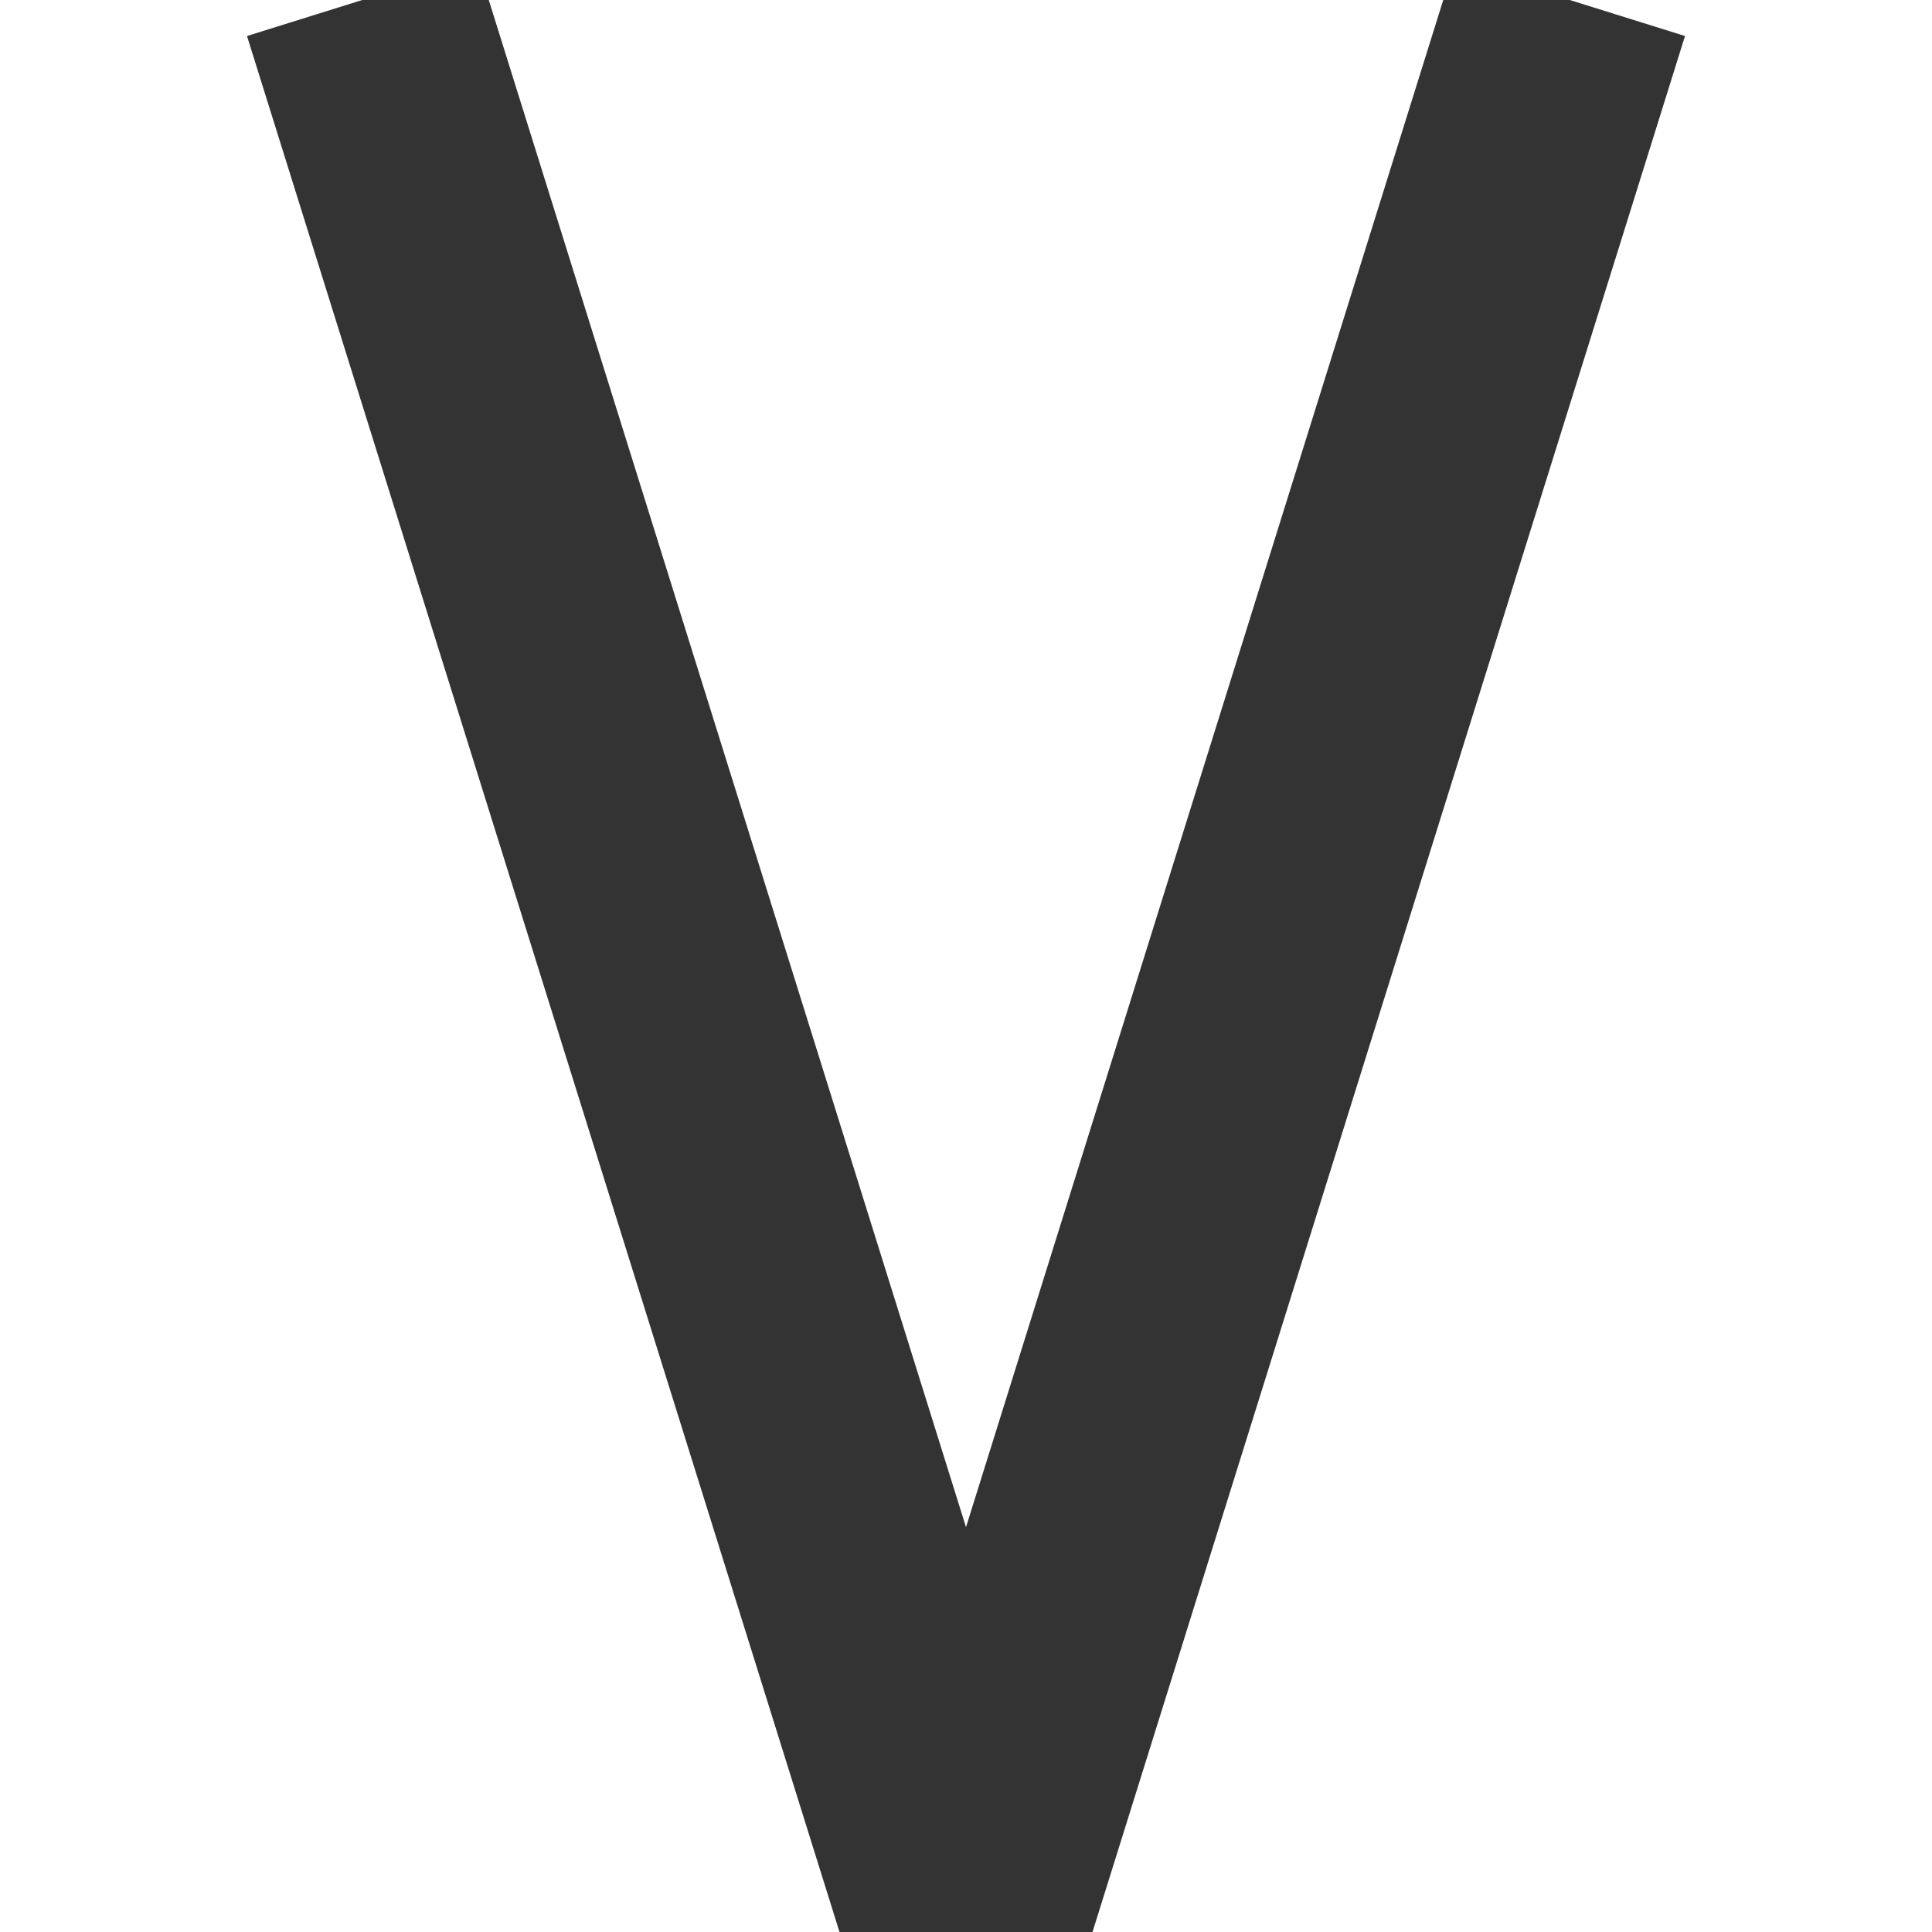
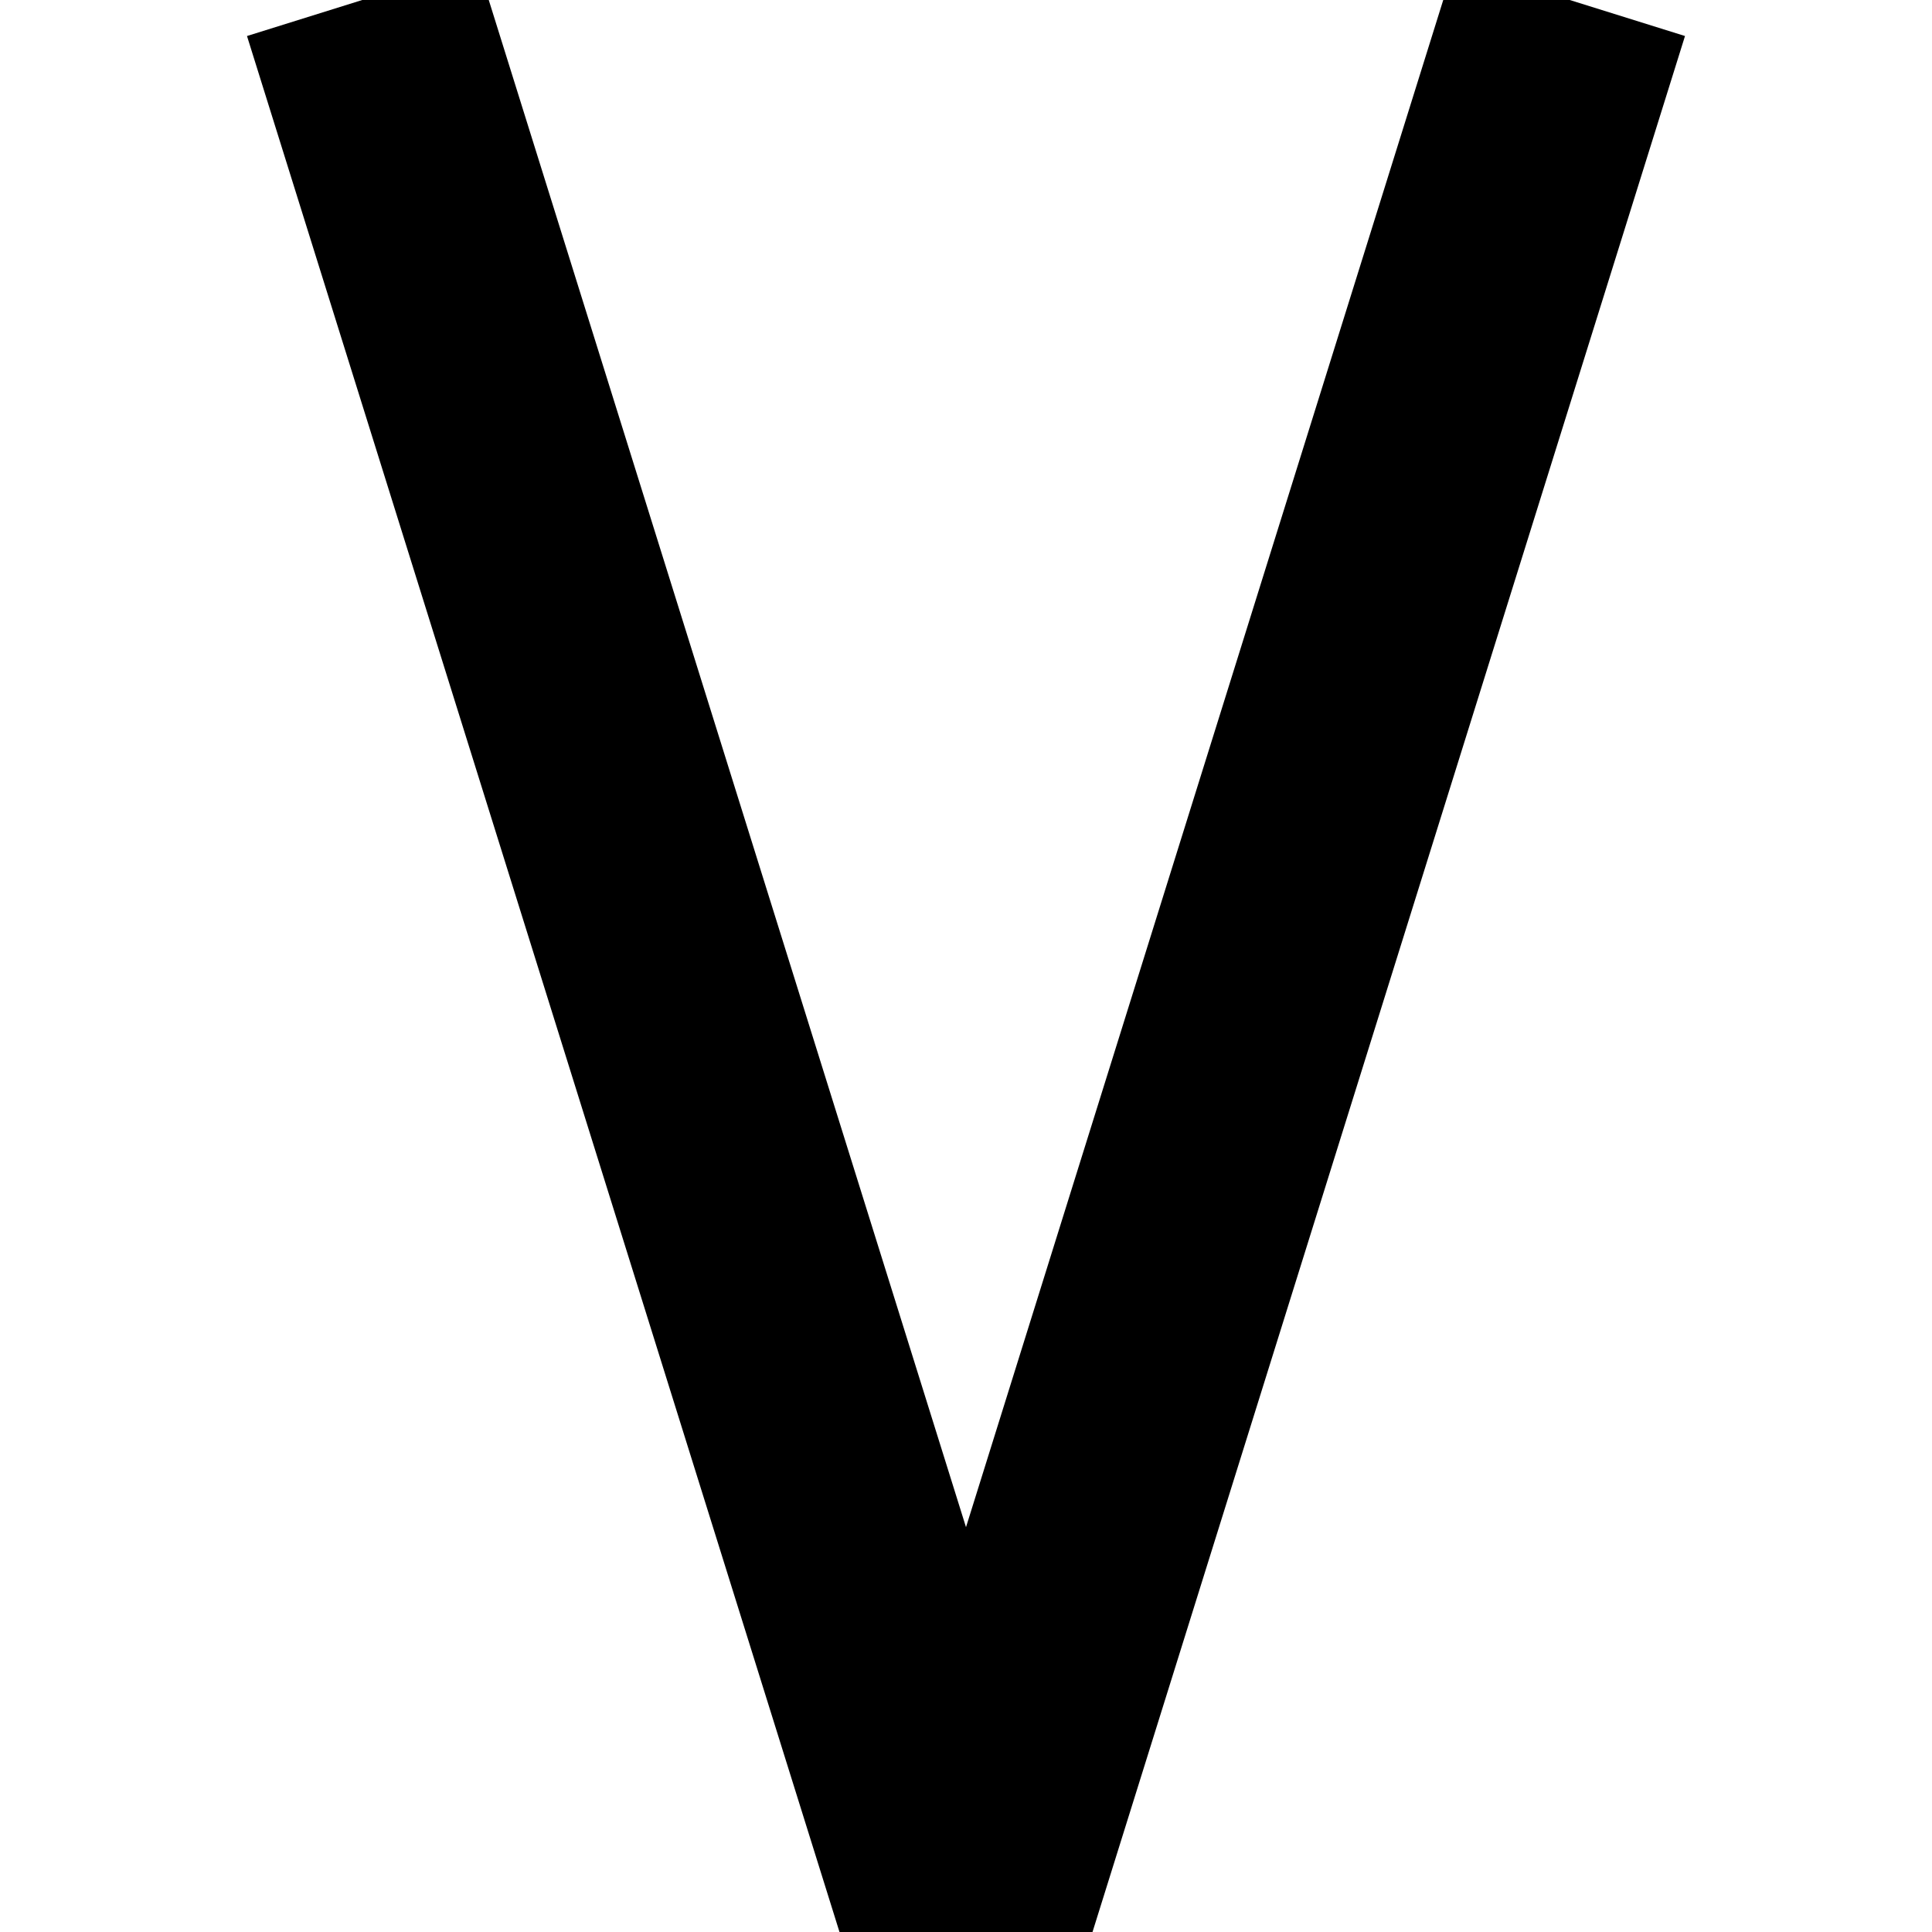
<svg xmlns="http://www.w3.org/2000/svg" viewBox="0 0 16 16" width="16" height="16">
-   <line x1="3" y1="0" x2="8" y2="16" stroke="#333333" stroke-width="2" />
-   <line x1="13" y1="0" x2="8" y2="16" stroke="#333333" stroke-width="2" />
+   <line x1="3" y1="0" x2="8" y2="16" stroke="currentColor" stroke-width="2" />
+   <line x1="13" y1="0" x2="8" y2="16" stroke="currentColor" stroke-width="2" />
</svg>
